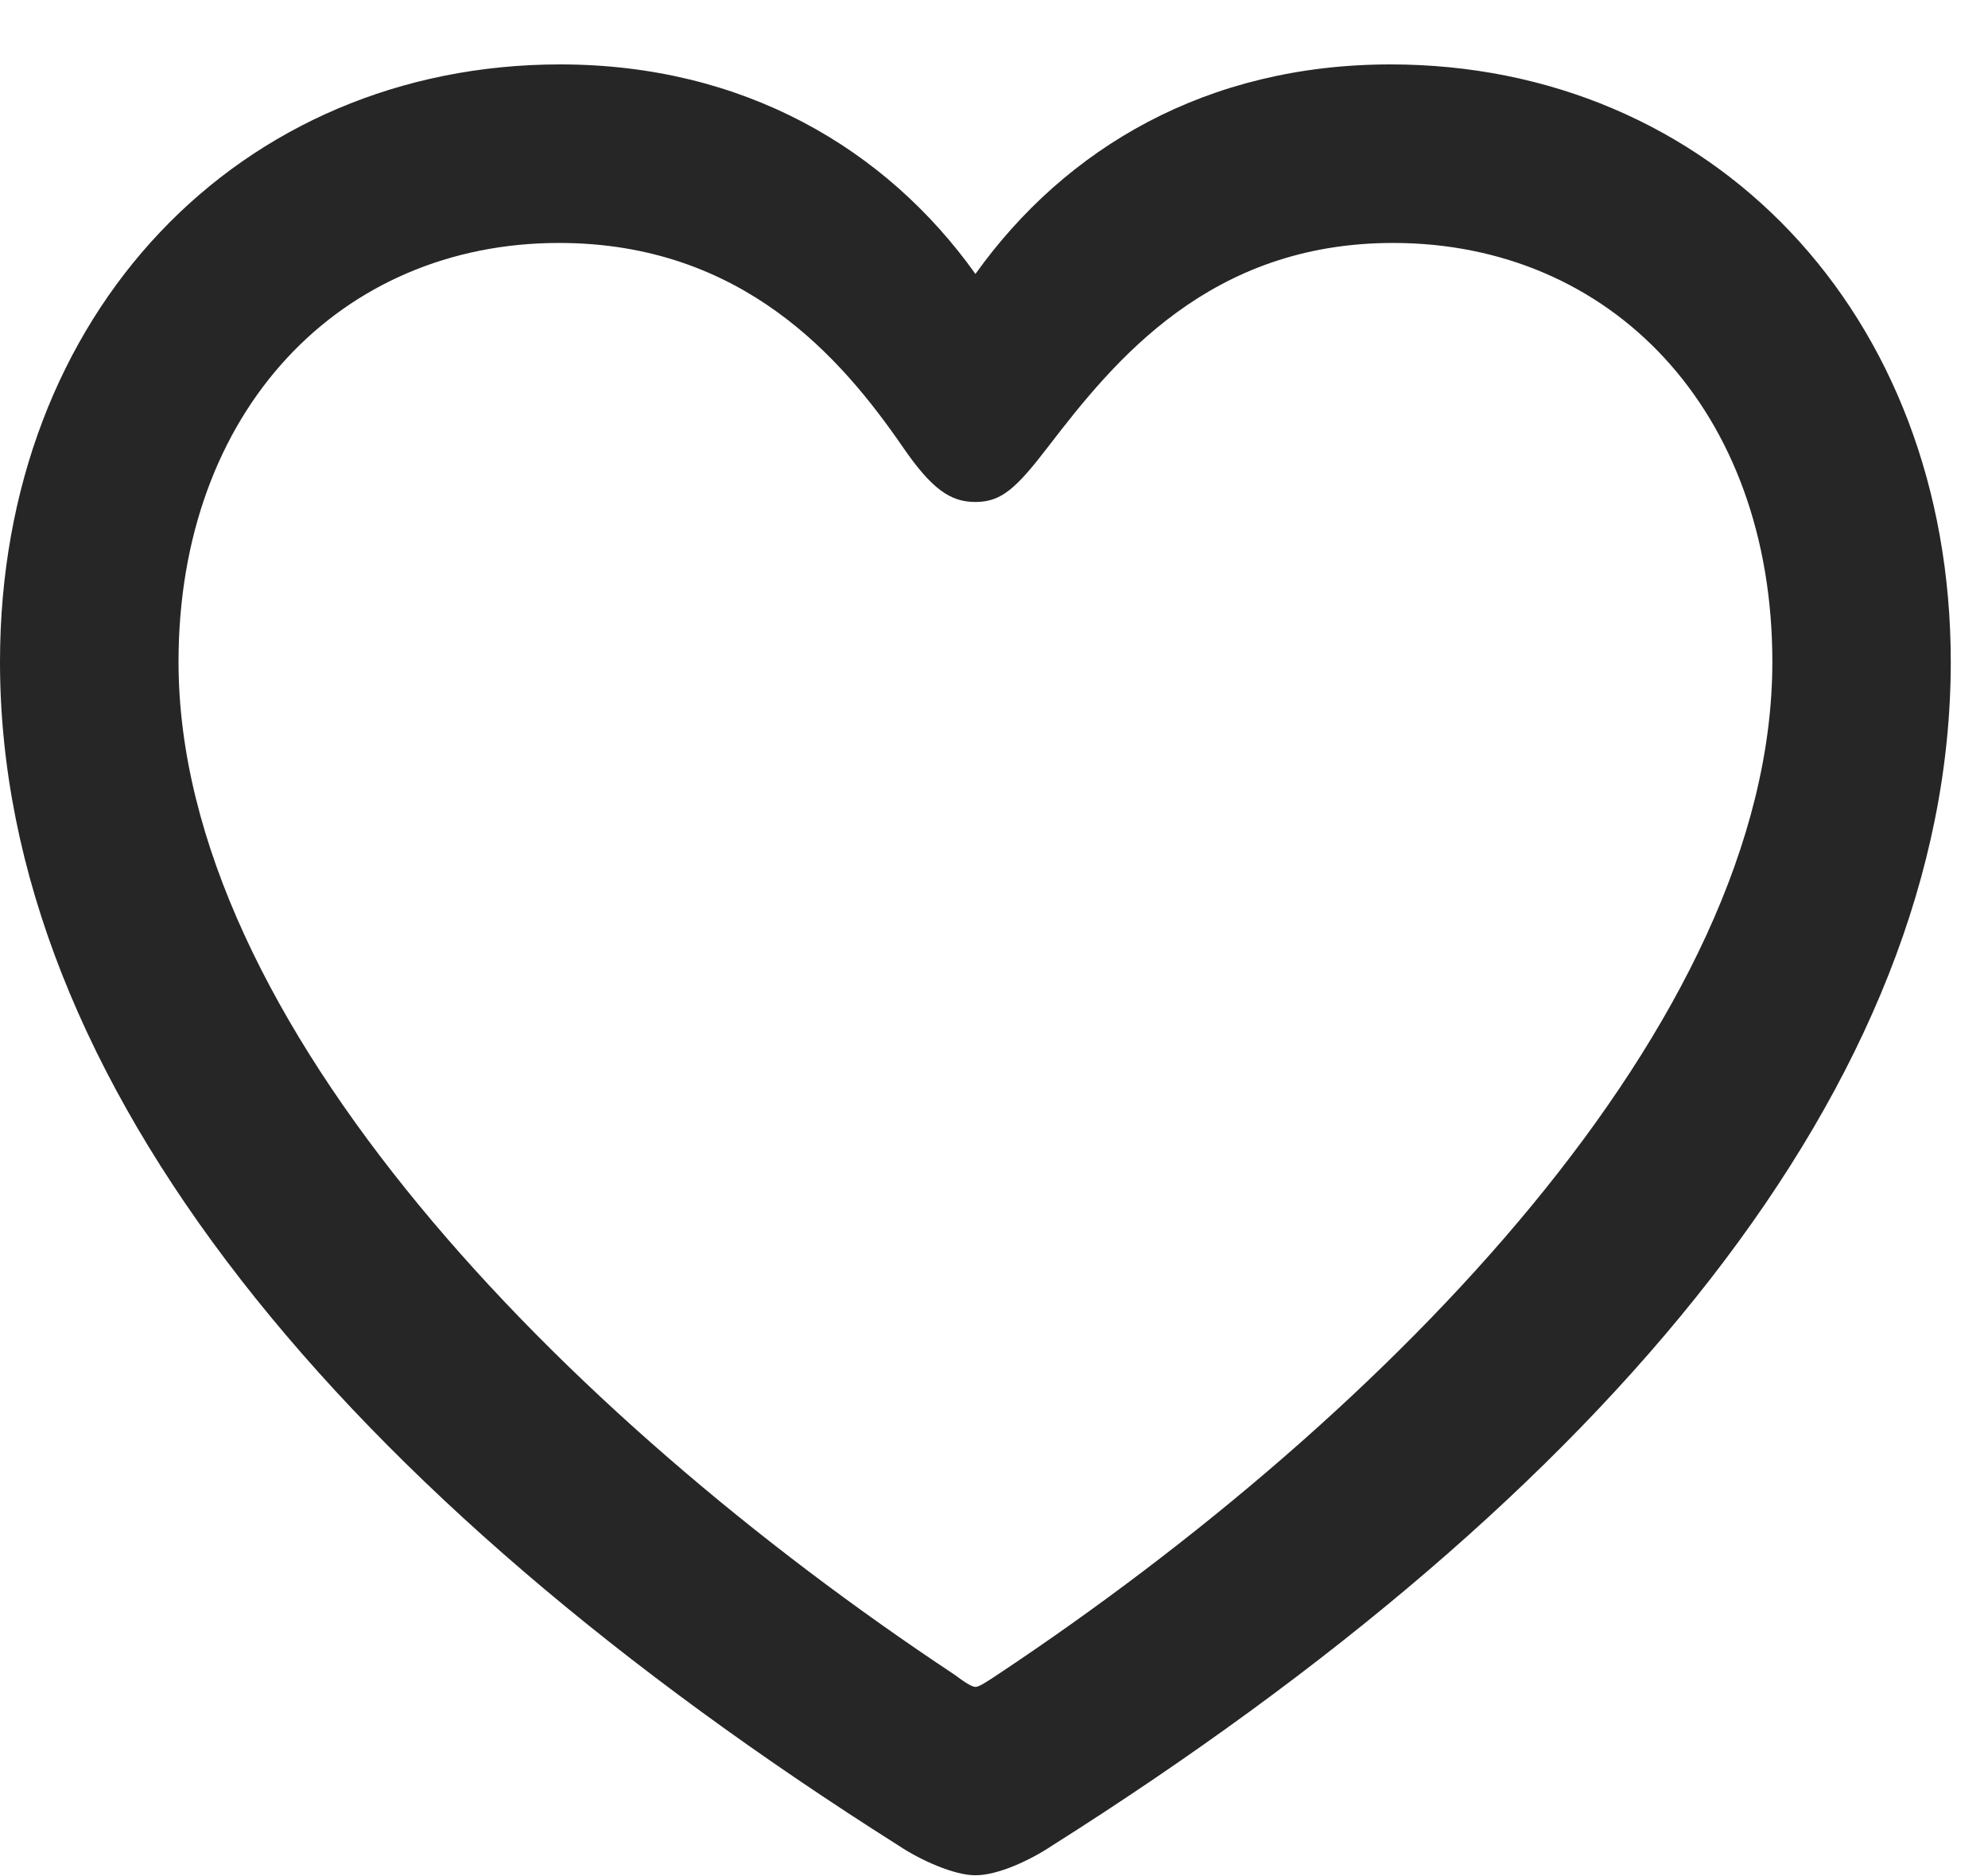
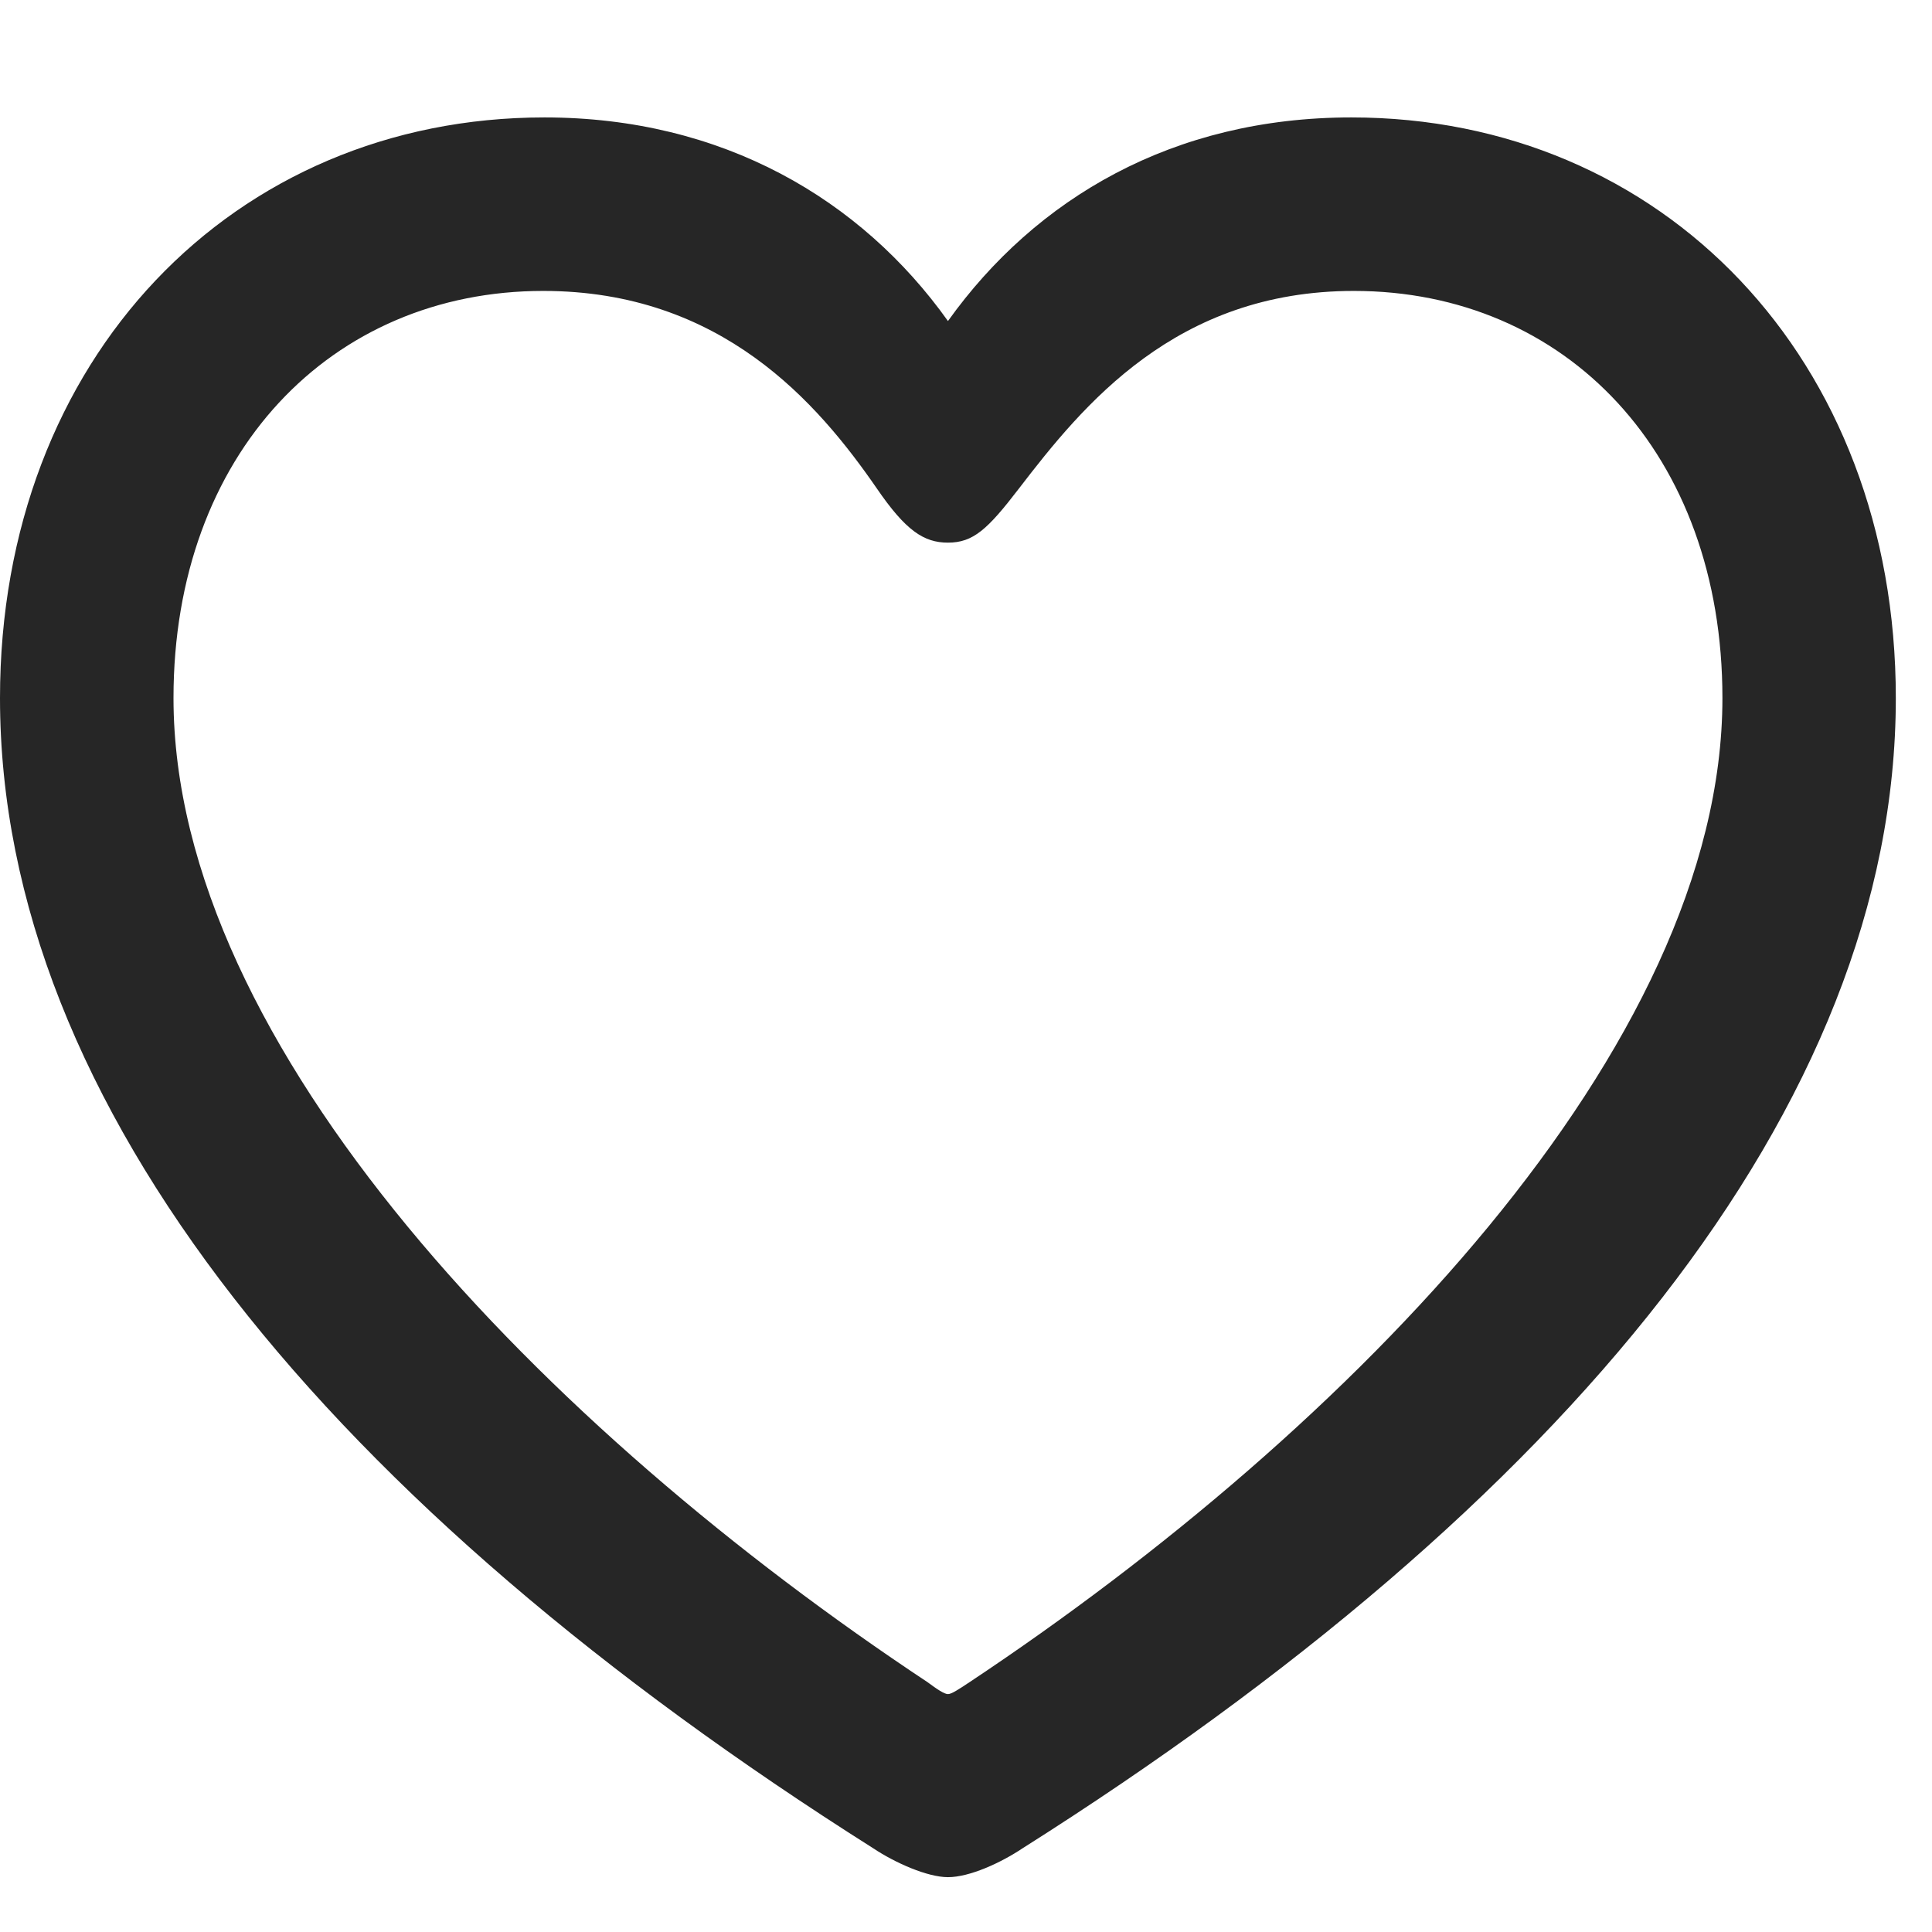
- <svg xmlns="http://www.w3.org/2000/svg" version="1.1" viewBox="0 0 18.797 17.73">
+ <svg xmlns="http://www.w3.org/2000/svg" width="24" height="24" version="1.1" viewBox="0 0 18.797 17.73">
  <g>
    <rect height="17.73" opacity="0" width="18.797" x="0" y="0" />
    <path d="M0 6.258C0 10.23 3.234 14.121 8.496 17.449C8.707 17.59 9.023 17.73 9.223 17.73C9.434 17.73 9.738 17.59 9.949 17.449C15.211 14.121 18.445 10.23 18.445 6.258C18.445 2.953 16.172 0.609 13.148 0.609C11.414 0.609 10.078 1.395 9.223 2.59C8.379 1.406 7.031 0.609 5.297 0.609C2.273 0.609 0 2.953 0 6.258ZM1.688 6.258C1.688 3.879 3.223 2.297 5.285 2.297C7.02 2.297 7.957 3.387 8.531 4.219C8.812 4.629 8.988 4.746 9.223 4.746C9.469 4.746 9.609 4.617 9.914 4.219C10.535 3.41 11.438 2.297 13.172 2.297C15.234 2.297 16.758 3.879 16.758 6.258C16.758 9.656 13.137 13.371 9.434 15.832C9.328 15.902 9.258 15.949 9.223 15.949C9.188 15.949 9.117 15.902 9.023 15.832C5.309 13.371 1.688 9.656 1.688 6.258Z" fill="currentColor" fill-opacity="0.85" />
  </g>
</svg>
